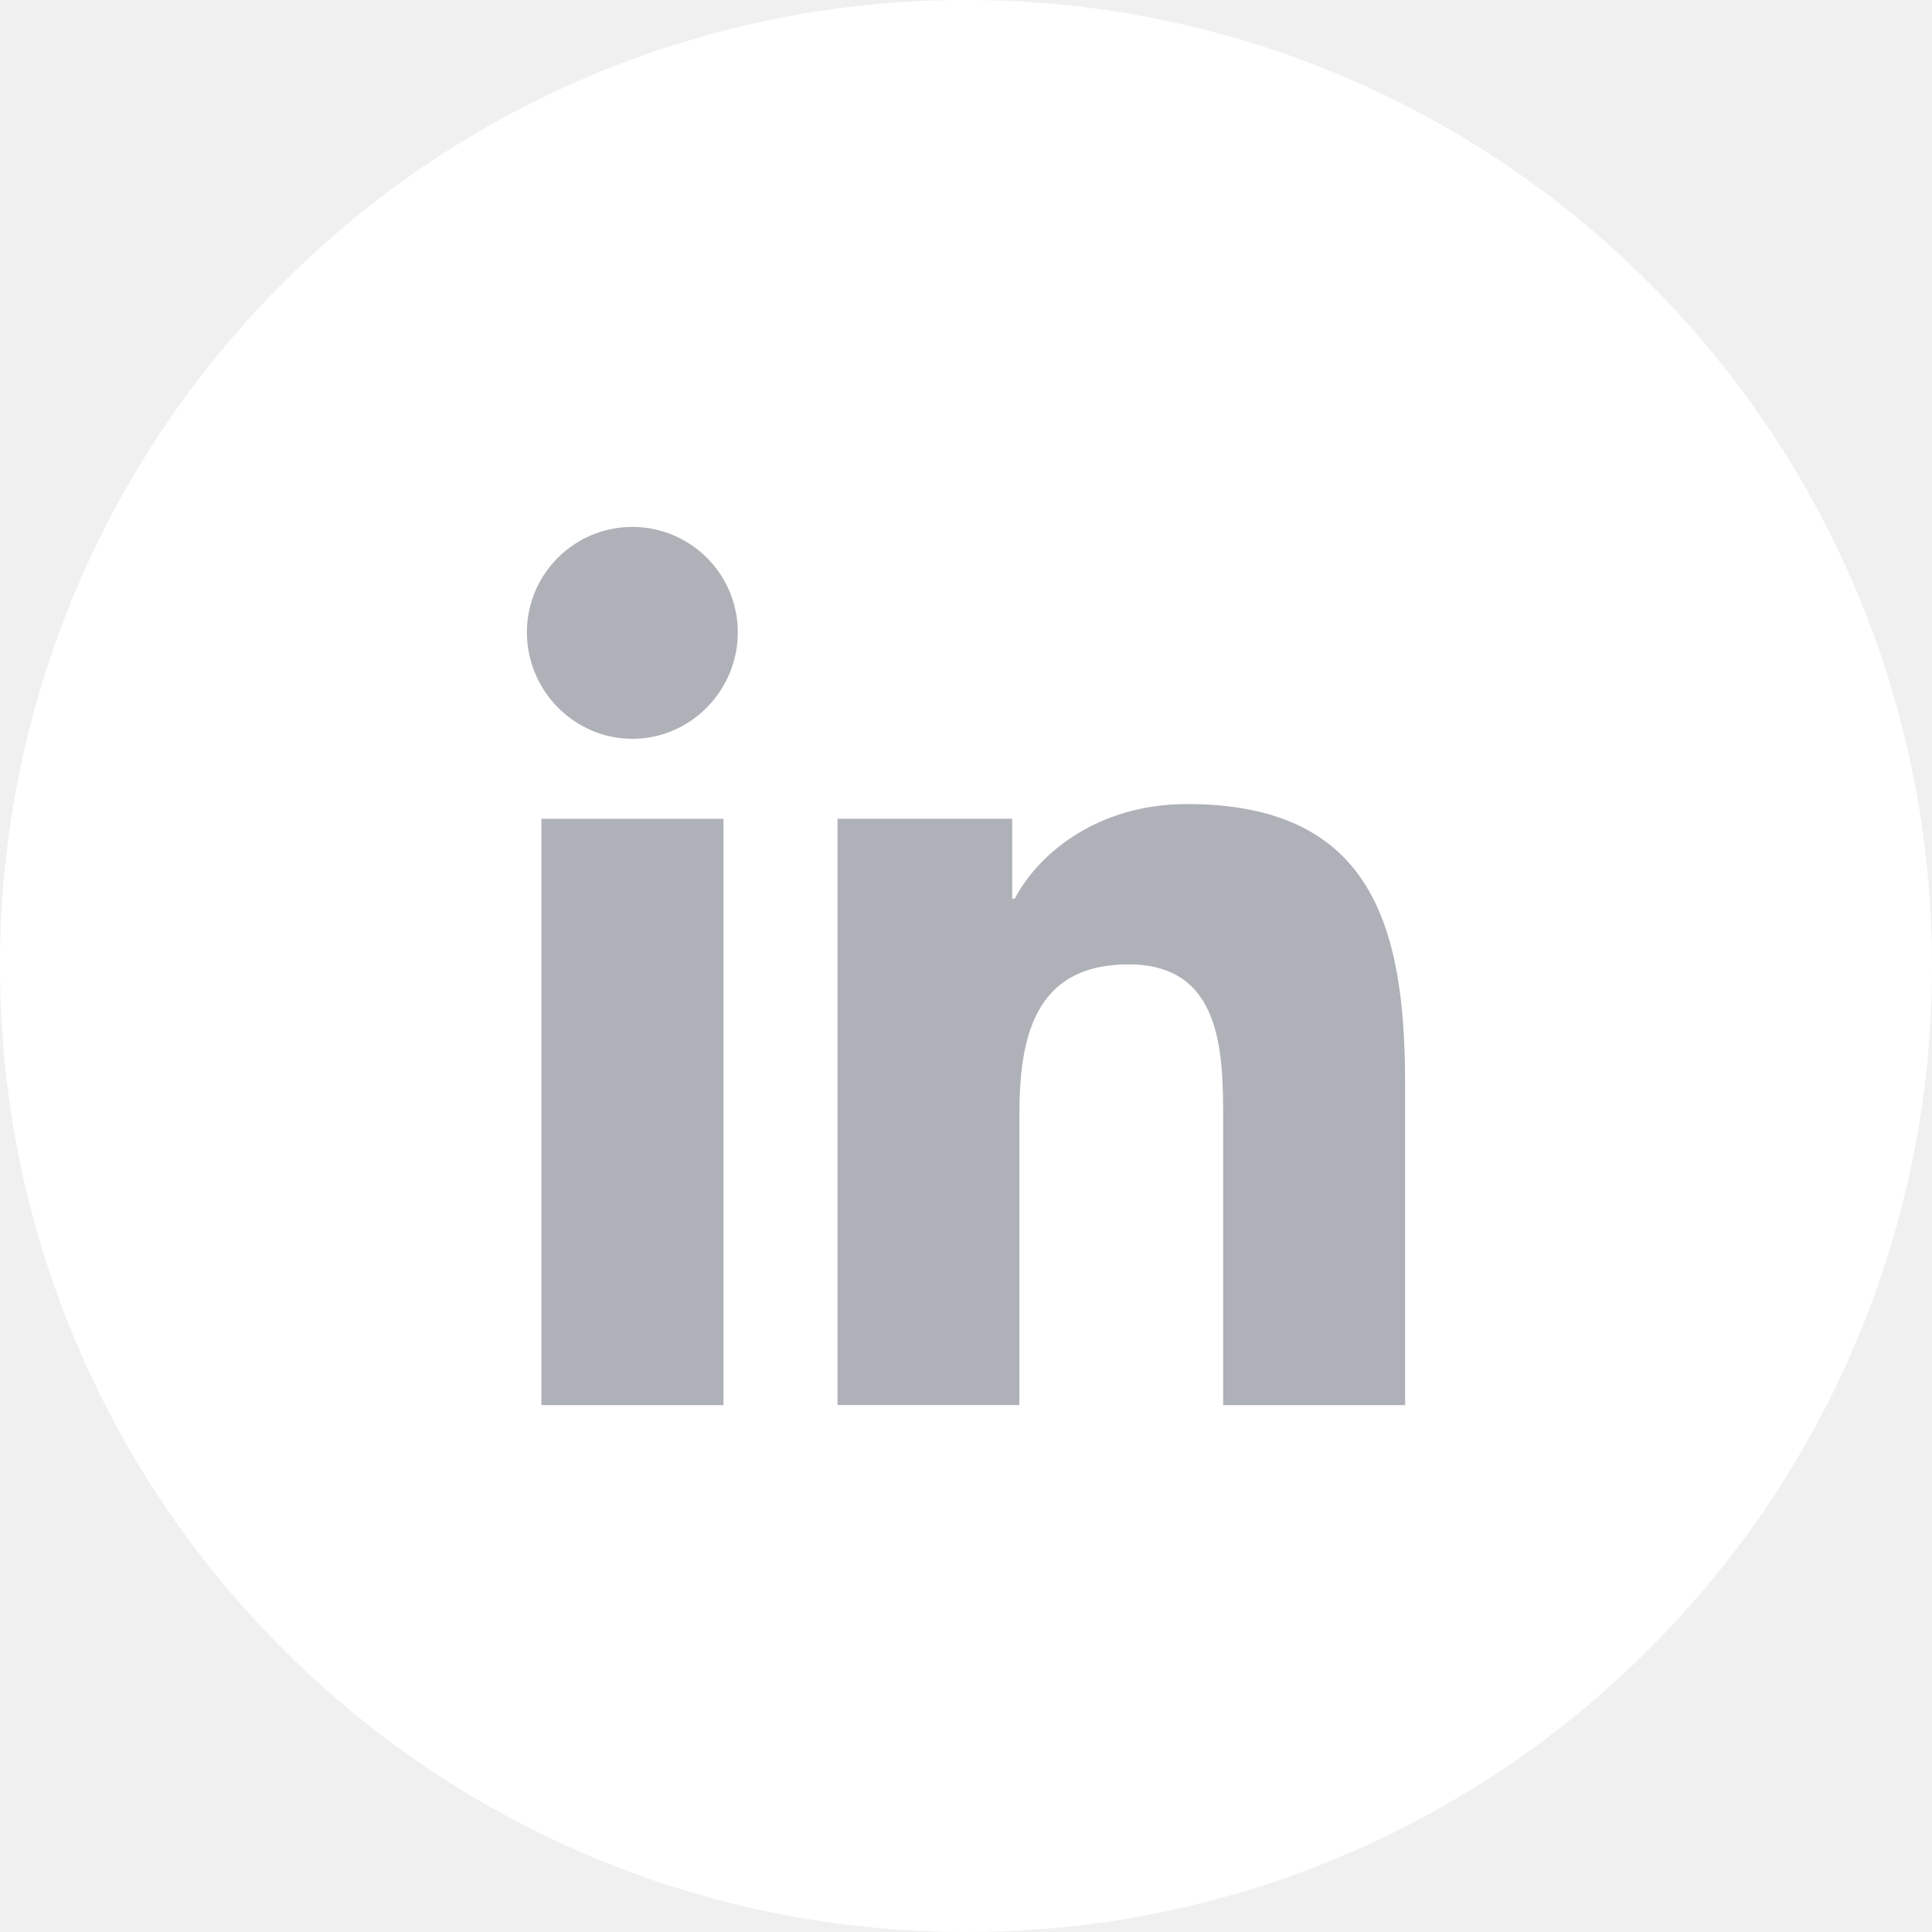
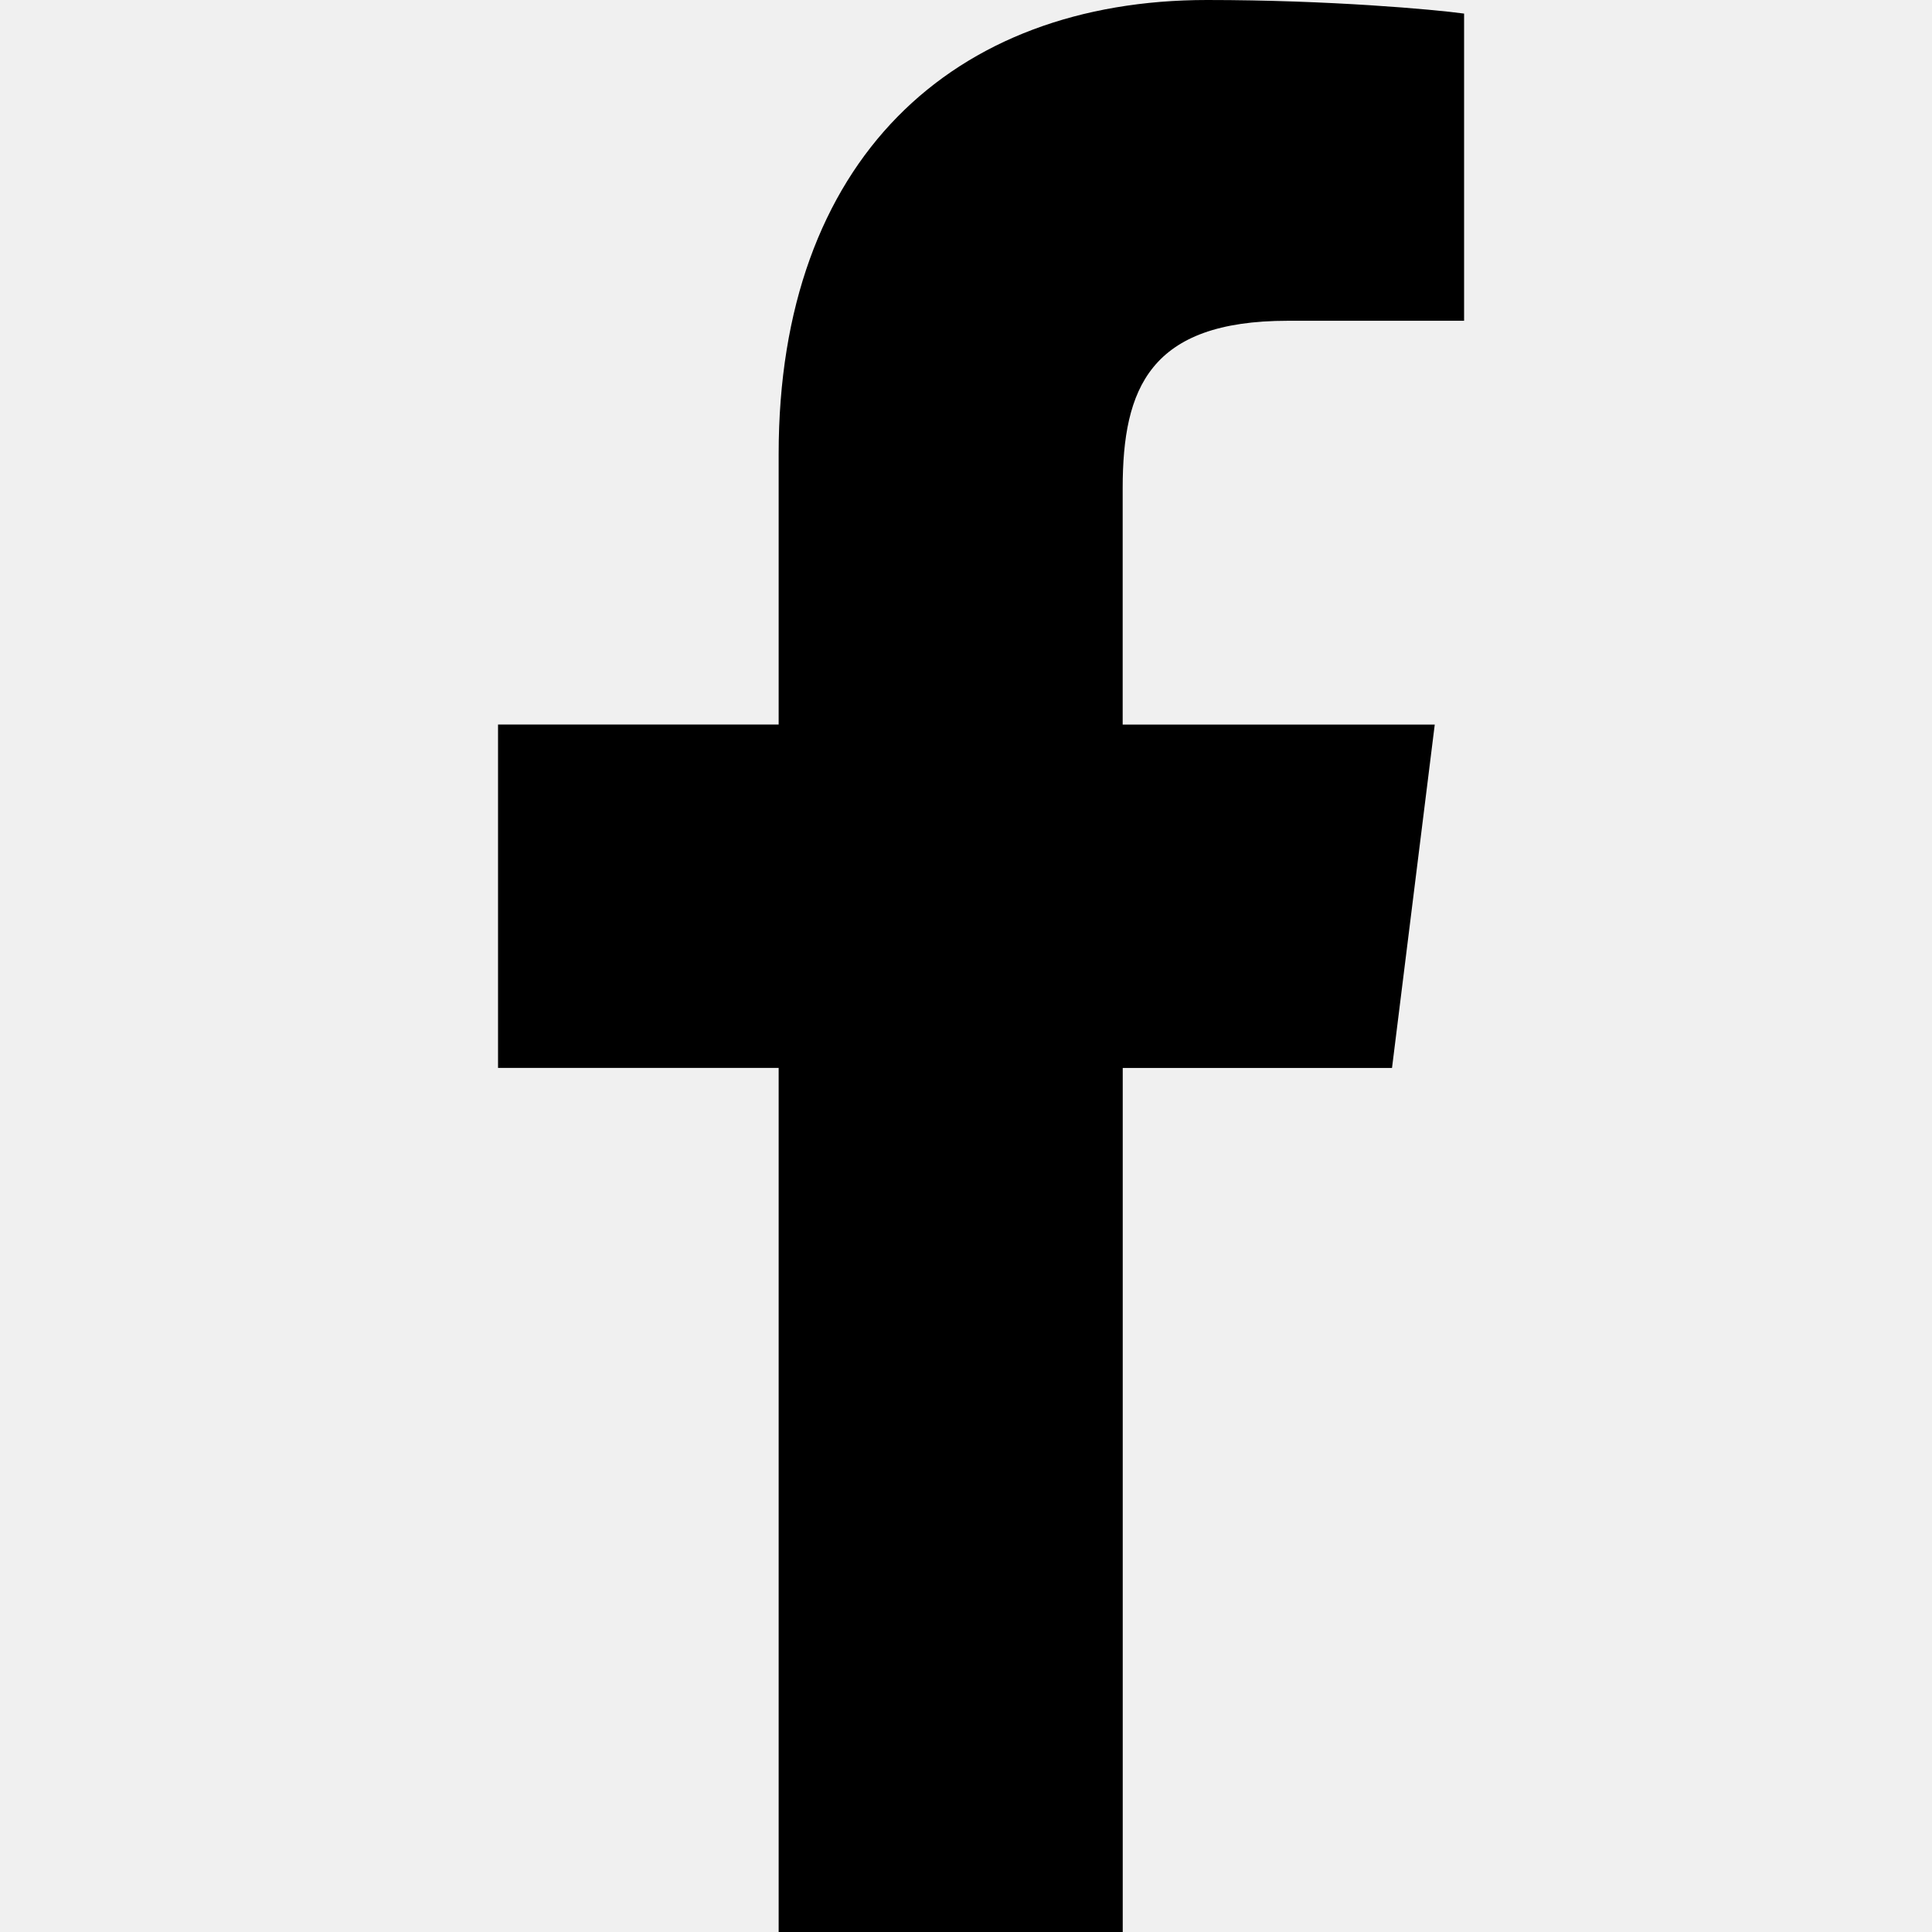
- <svg xmlns="http://www.w3.org/2000/svg" width="44" height="44" fill="none">
-   <path d="M44 22a21.931 21.931 0 01-6.444 15.556A21.931 21.931 0 0122 44a21.931 21.931 0 01-15.556-6.444A21.931 21.931 0 010 22 21.931 21.931 0 016.444 6.444 21.931 21.931 0 0122 0a21.931 21.931 0 0115.556 6.444A21.931 21.931 0 0144 22z" fill="#fff" />
-   <g clip-path="url(#clip0)" fill="#AFB1B8">
-     <path d="M31.995 32H32v-7.336c0-3.588-.773-6.352-4.968-6.352-2.016 0-3.37 1.106-3.922 2.155h-.058v-1.82h-3.978v13.352h4.142v-6.611c0-1.741.33-3.425 2.486-3.425 2.124 0 2.155 1.987 2.155 3.536V32h4.138zM12.33 18.648h4.147V32H12.33V18.648zM14.402 12A2.402 2.402 0 0012 14.402c0 1.325 1.076 2.424 2.402 2.424 1.325 0 2.401-1.099 2.401-2.424A2.403 2.403 0 0014.402 12z" />
-   </g>
-   <defs>
-     <clipPath id="clip0">
-       <path fill="#fff" transform="translate(12 12)" d="M0 0h20v20H0z" />
-     </clipPath>
-   </defs>
+ <svg xmlns="http://www.w3.org/2000/svg" version="1.1" width="32" height="32" viewBox="0 0 32 32">
+   <path d="M21.329 5.313h2.921v-5.088c-0.504-0.069-2.237-0.225-4.256-0.225-4.212 0-7.097 2.649-7.097 7.519v4.481h-4.648v5.688h4.648v14.312h5.699v-14.311h4.46l0.708-5.688h-5.169v-3.919c0.001-1.644 0.444-2.769 2.735-2.769z" />
</svg>
